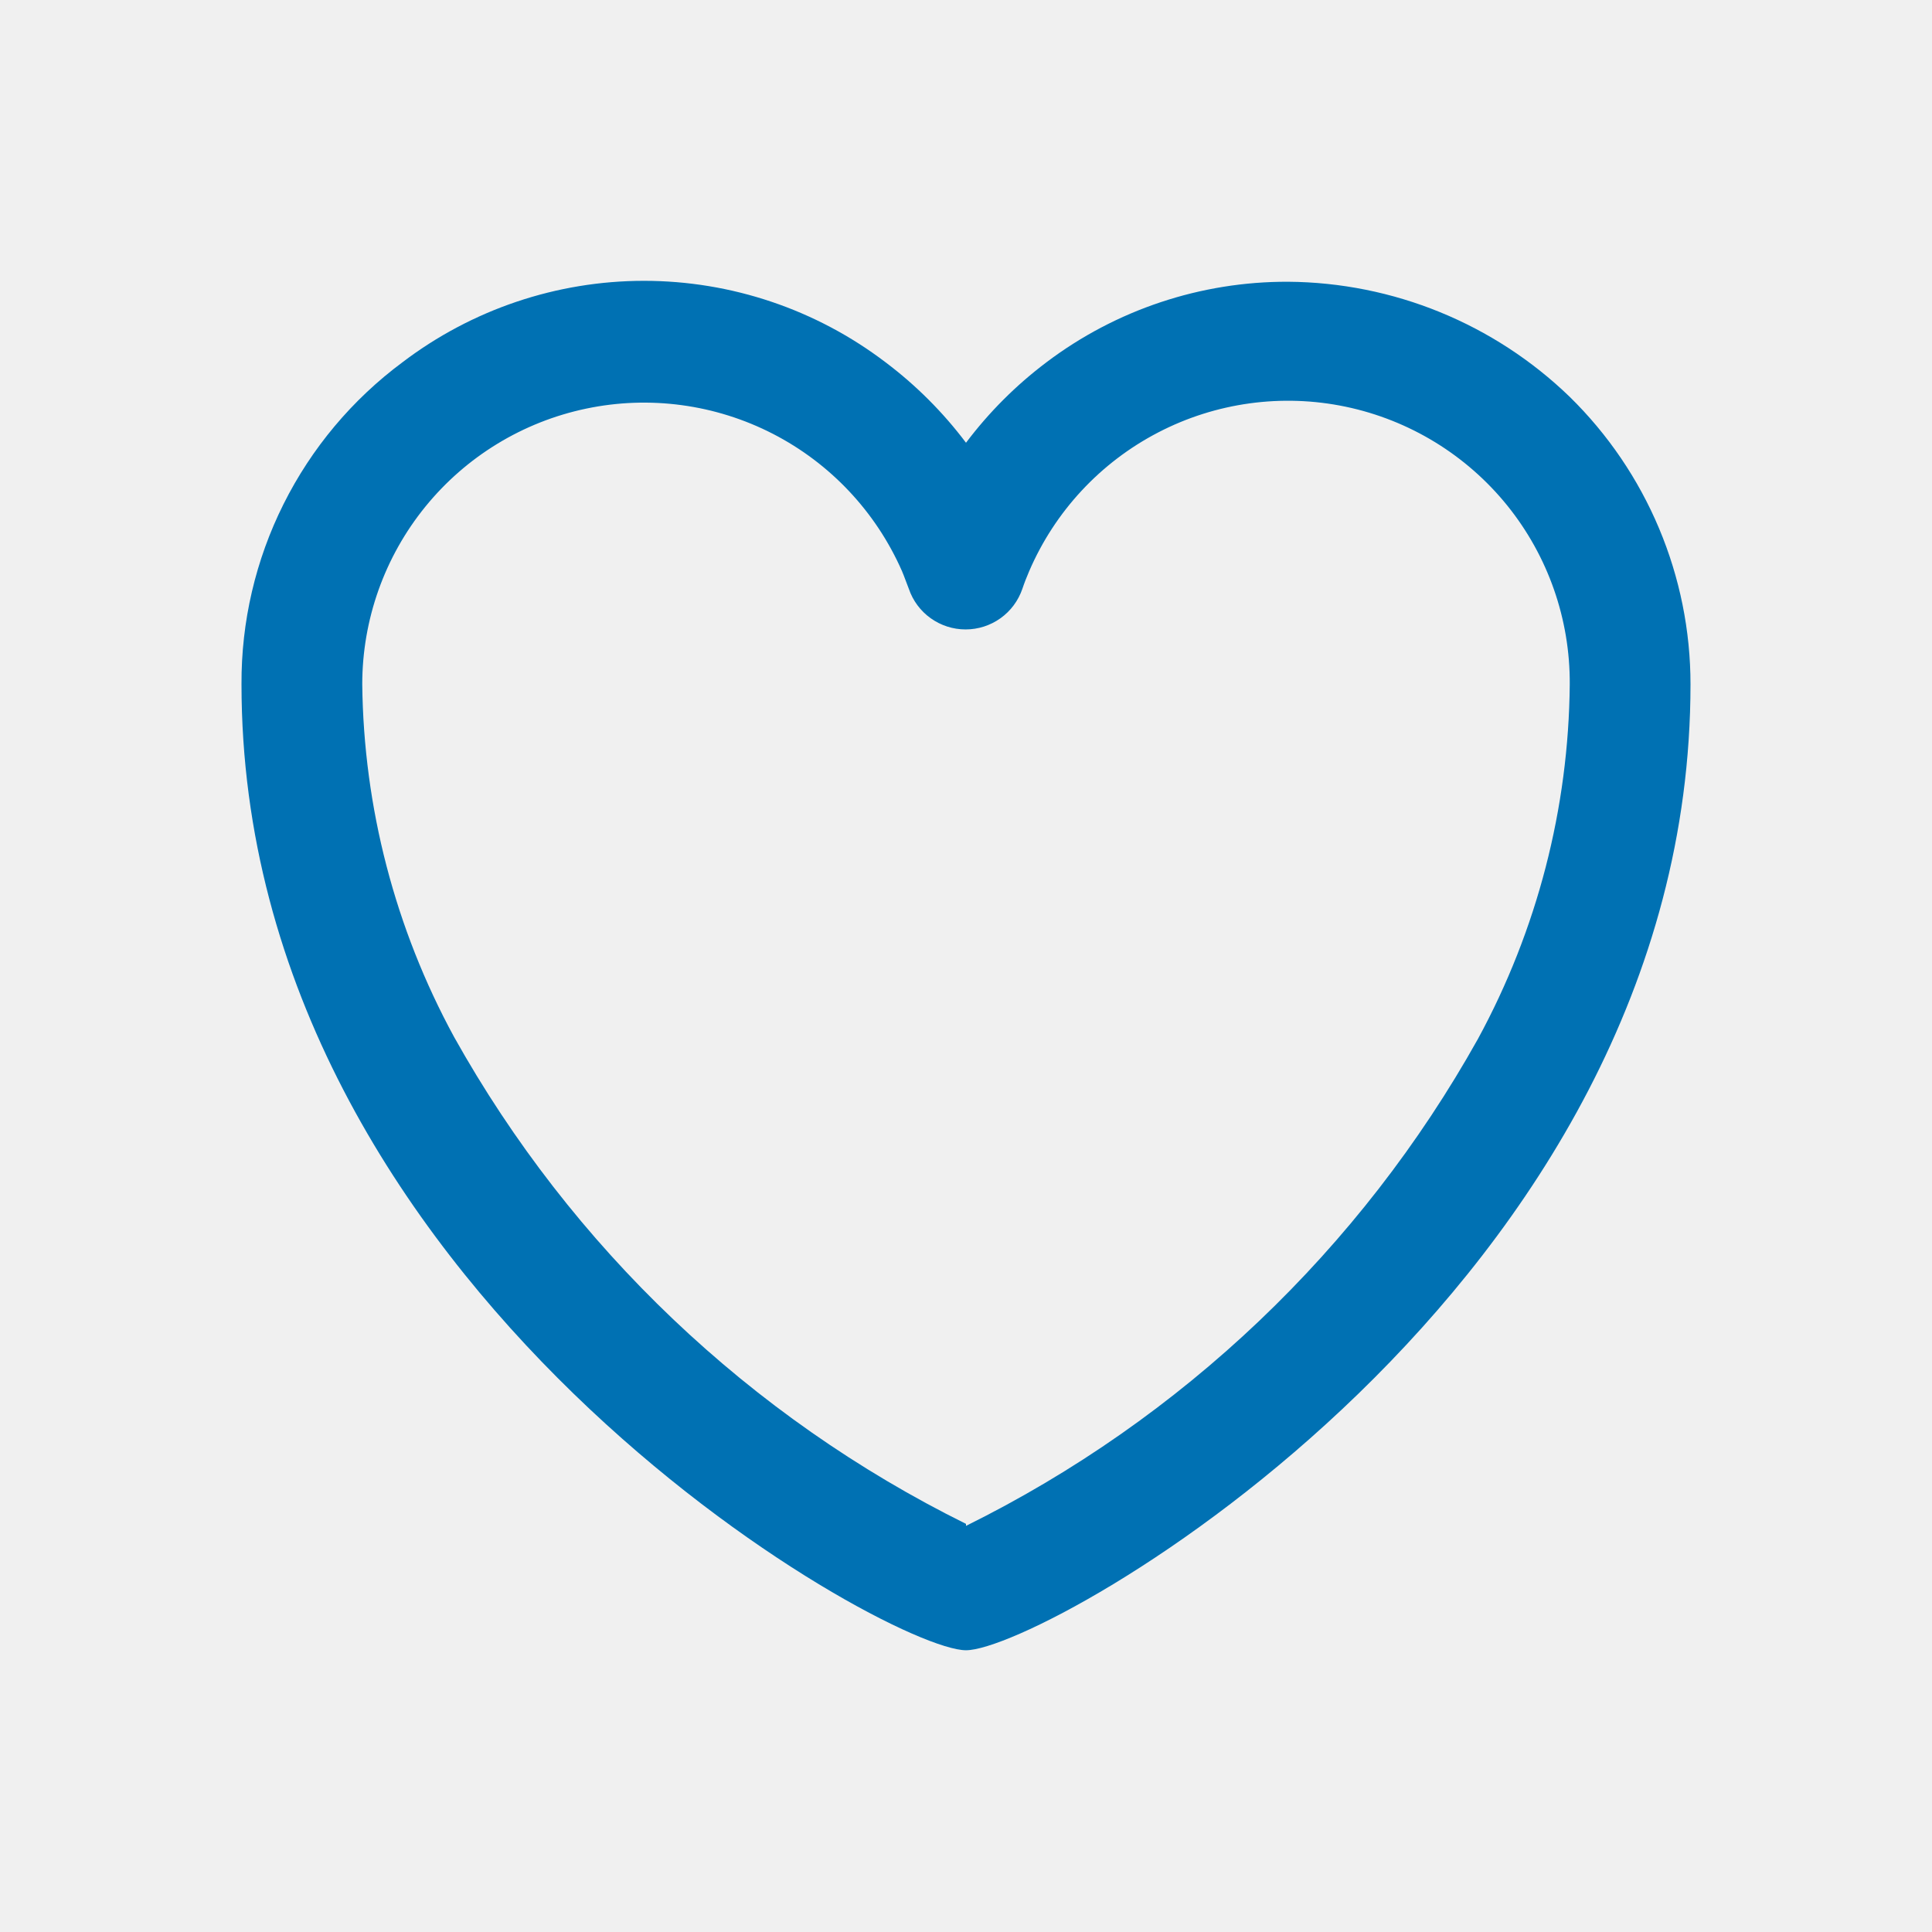
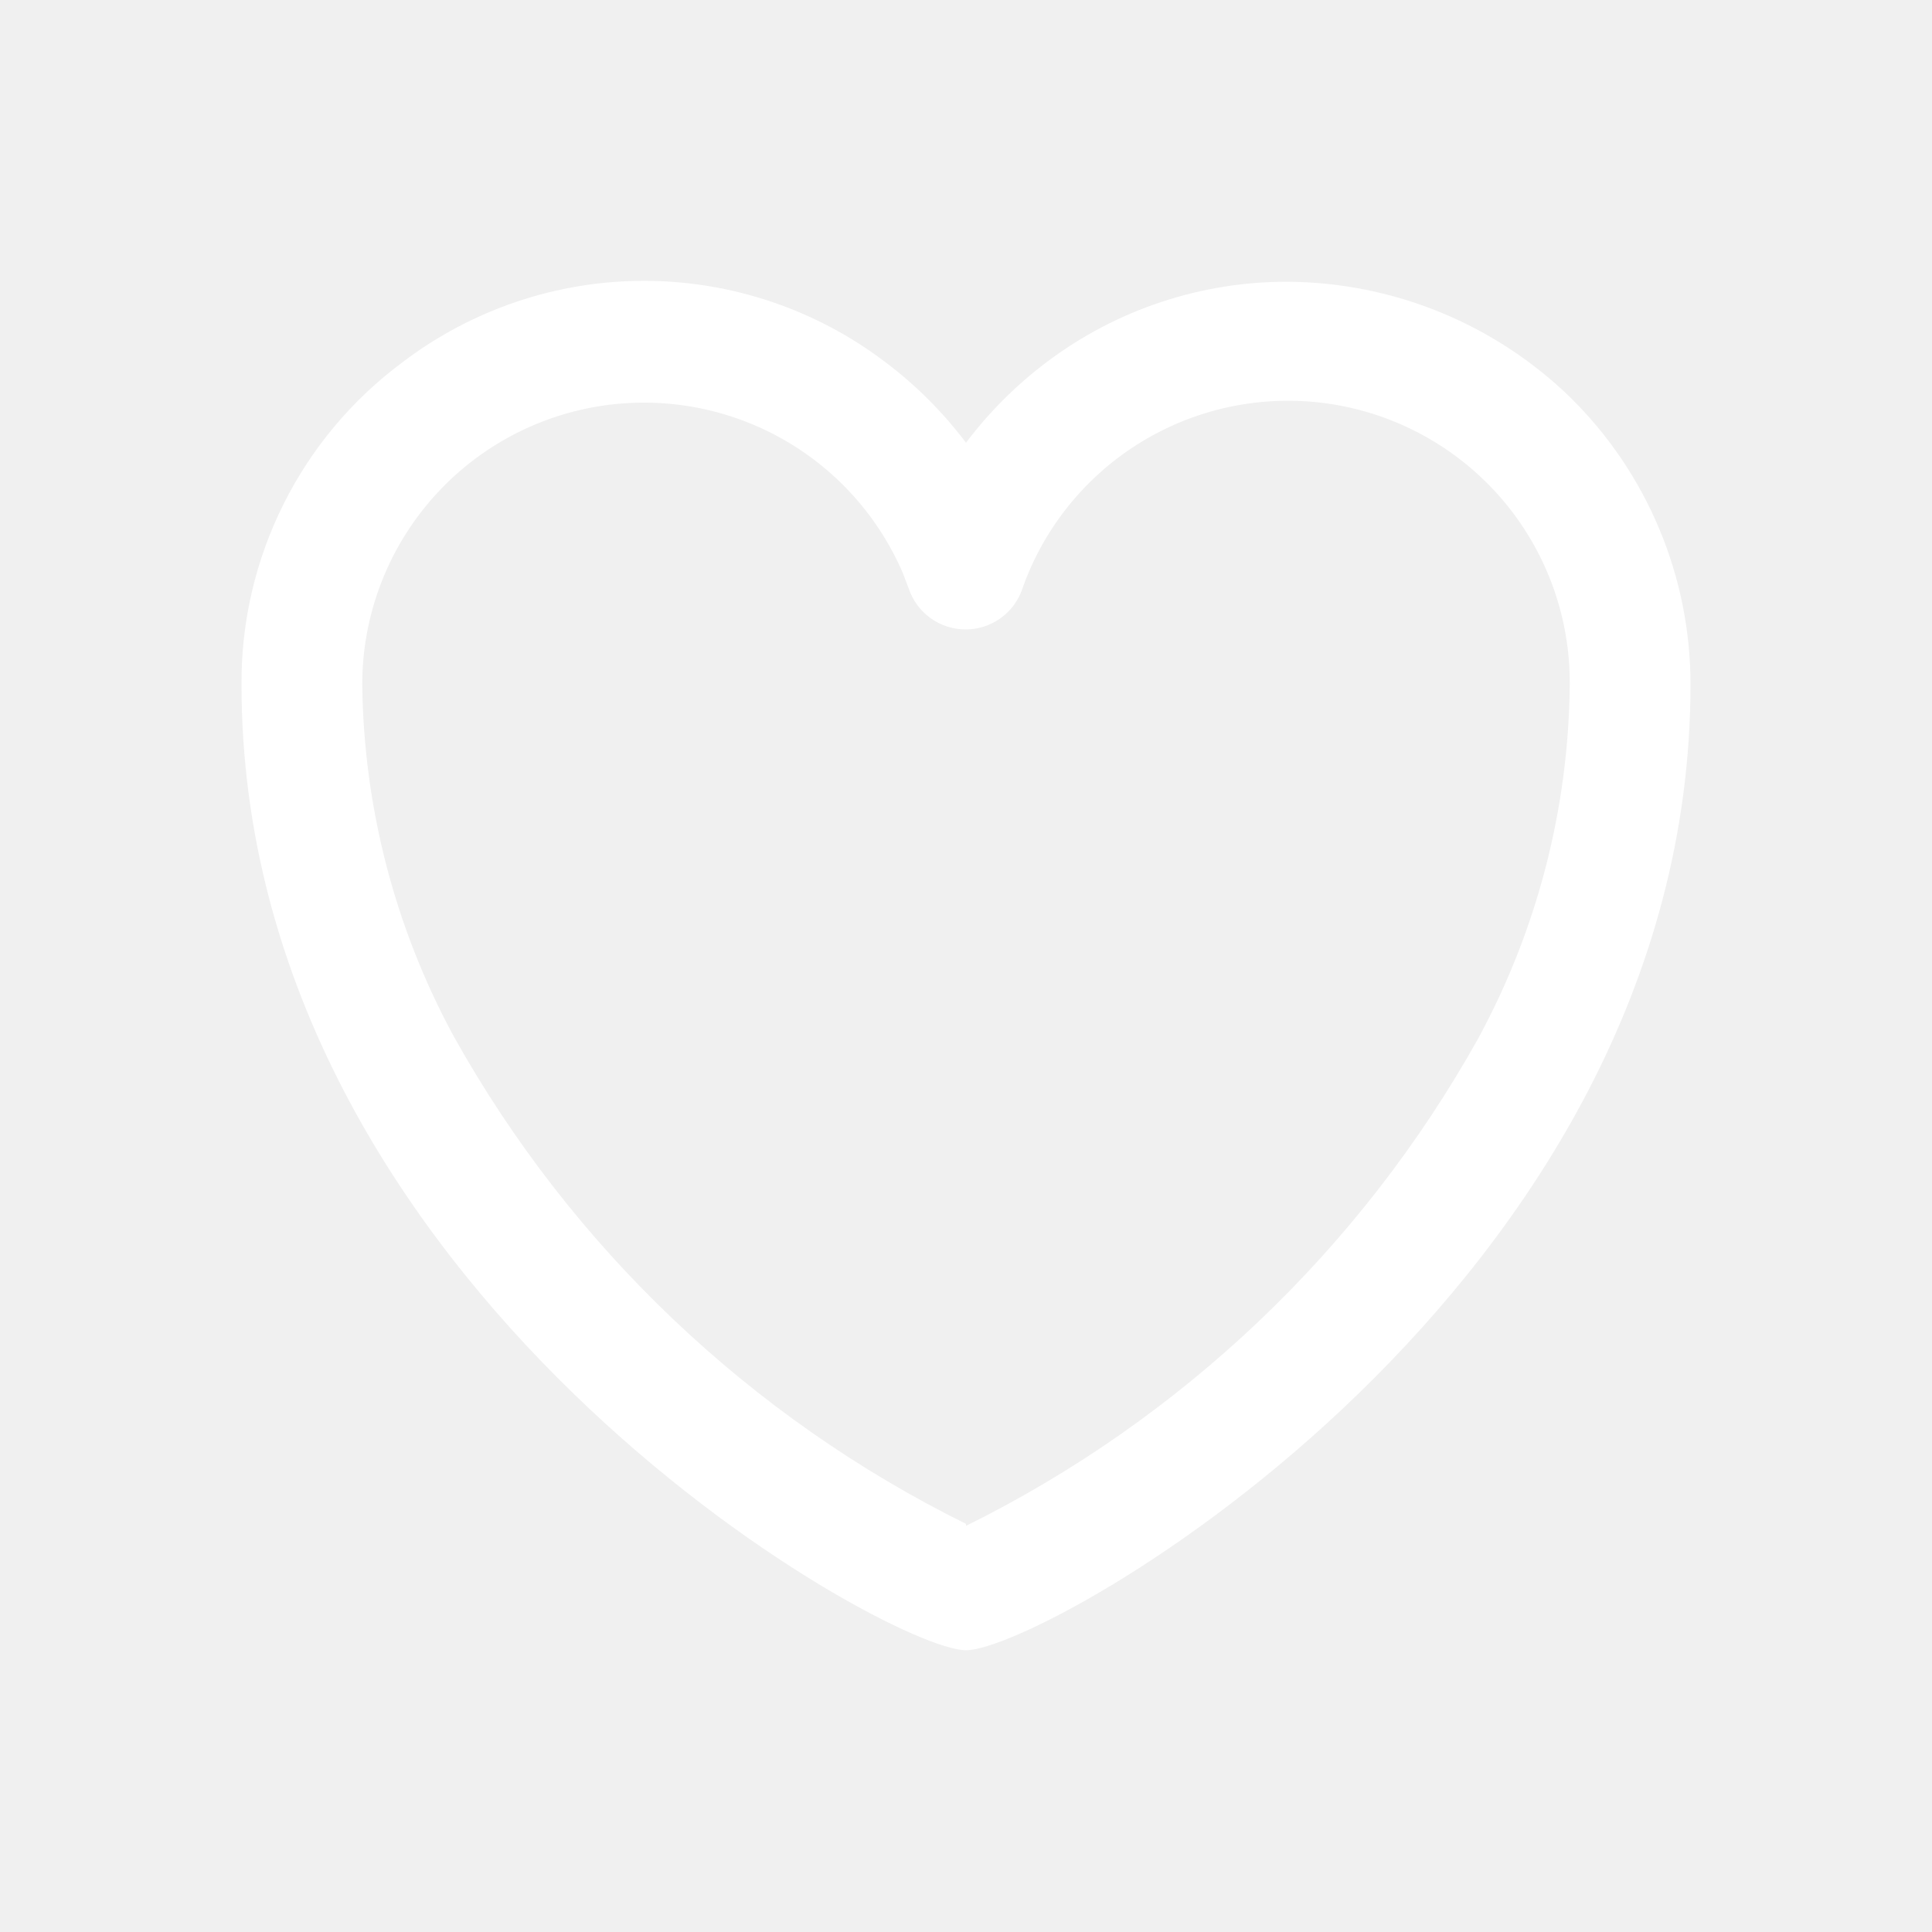
<svg xmlns="http://www.w3.org/2000/svg" width="48" height="48" viewBox="0 0 48 48" fill="none">
-   <path d="M39 9.86C37.121 8.042 34.614 7.018 32 7C29.835 6.993 27.727 7.695 26 9C25.243 9.57 24.57 10.243 24 11C23.43 10.243 22.757 9.57 22 9C20.275 7.688 18.167 6.977 16 6.977C13.833 6.977 11.725 7.688 10 9C8.752 9.926 7.74 11.133 7.045 12.523C6.35 13.912 5.992 15.446 6 17C6 32 22 41 24 41C26 41 42 32 42 17C42 15.67 41.734 14.354 41.219 13.128C40.704 11.902 39.95 10.791 39 9.86ZM24 37.86C18.634 35.205 14.199 30.986 11.28 25.76C9.817 23.07 9.034 20.062 9 17C9.001 15.393 9.554 13.836 10.567 12.589C11.58 11.342 12.992 10.481 14.564 10.152C16.137 9.822 17.775 10.044 19.204 10.779C20.632 11.514 21.764 12.719 22.41 14.19C22.47 14.33 22.52 14.48 22.58 14.63C22.68 14.924 22.87 15.18 23.123 15.36C23.376 15.541 23.679 15.638 23.99 15.638C24.301 15.638 24.604 15.541 24.857 15.36C25.11 15.18 25.299 14.924 25.4 14.63C25.45 14.48 25.51 14.33 25.57 14.19C26.208 12.706 27.34 11.489 28.773 10.745C30.206 10 31.853 9.774 33.434 10.105C35.014 10.436 36.432 11.303 37.447 12.559C38.461 13.816 39.01 15.385 39 17C38.974 20.079 38.191 23.105 36.72 25.81C33.801 31.036 29.366 35.255 24 37.91V37.86Z" fill="#0071B3" />
+   <path d="M39 9.86C37.121 8.042 34.614 7.018 32 7C29.835 6.993 27.727 7.695 26 9C25.243 9.57 24.57 10.243 24 11C23.43 10.243 22.757 9.57 22 9C20.275 7.688 18.167 6.977 16 6.977C13.833 6.977 11.725 7.688 10 9C8.752 9.926 7.74 11.133 7.045 12.523C6.35 13.912 5.992 15.446 6 17C6 32 22 41 24 41C26 41 42 32 42 17C42 15.67 41.734 14.354 41.219 13.128C40.704 11.902 39.95 10.791 39 9.86ZM24 37.86C18.634 35.205 14.199 30.986 11.28 25.76C9.817 23.07 9.034 20.062 9 17C9.001 15.393 9.554 13.836 10.567 12.589C11.58 11.342 12.992 10.481 14.564 10.152C16.137 9.822 17.775 10.044 19.204 10.779C20.632 11.514 21.764 12.719 22.41 14.19C22.47 14.33 22.52 14.48 22.58 14.63C22.68 14.924 22.87 15.18 23.123 15.36C23.376 15.541 23.679 15.638 23.99 15.638C24.301 15.638 24.604 15.541 24.857 15.36C25.11 15.18 25.299 14.924 25.4 14.63C25.45 14.48 25.51 14.33 25.57 14.19C26.208 12.706 27.34 11.489 28.773 10.745C30.206 10 31.853 9.774 33.434 10.105C35.014 10.436 36.432 11.303 37.447 12.559C38.461 13.816 39.01 15.385 39 17C38.974 20.079 38.191 23.105 36.72 25.81C33.801 31.036 29.366 35.255 24 37.91V37.86Z" fill="#FFFFFF" />
</svg>
